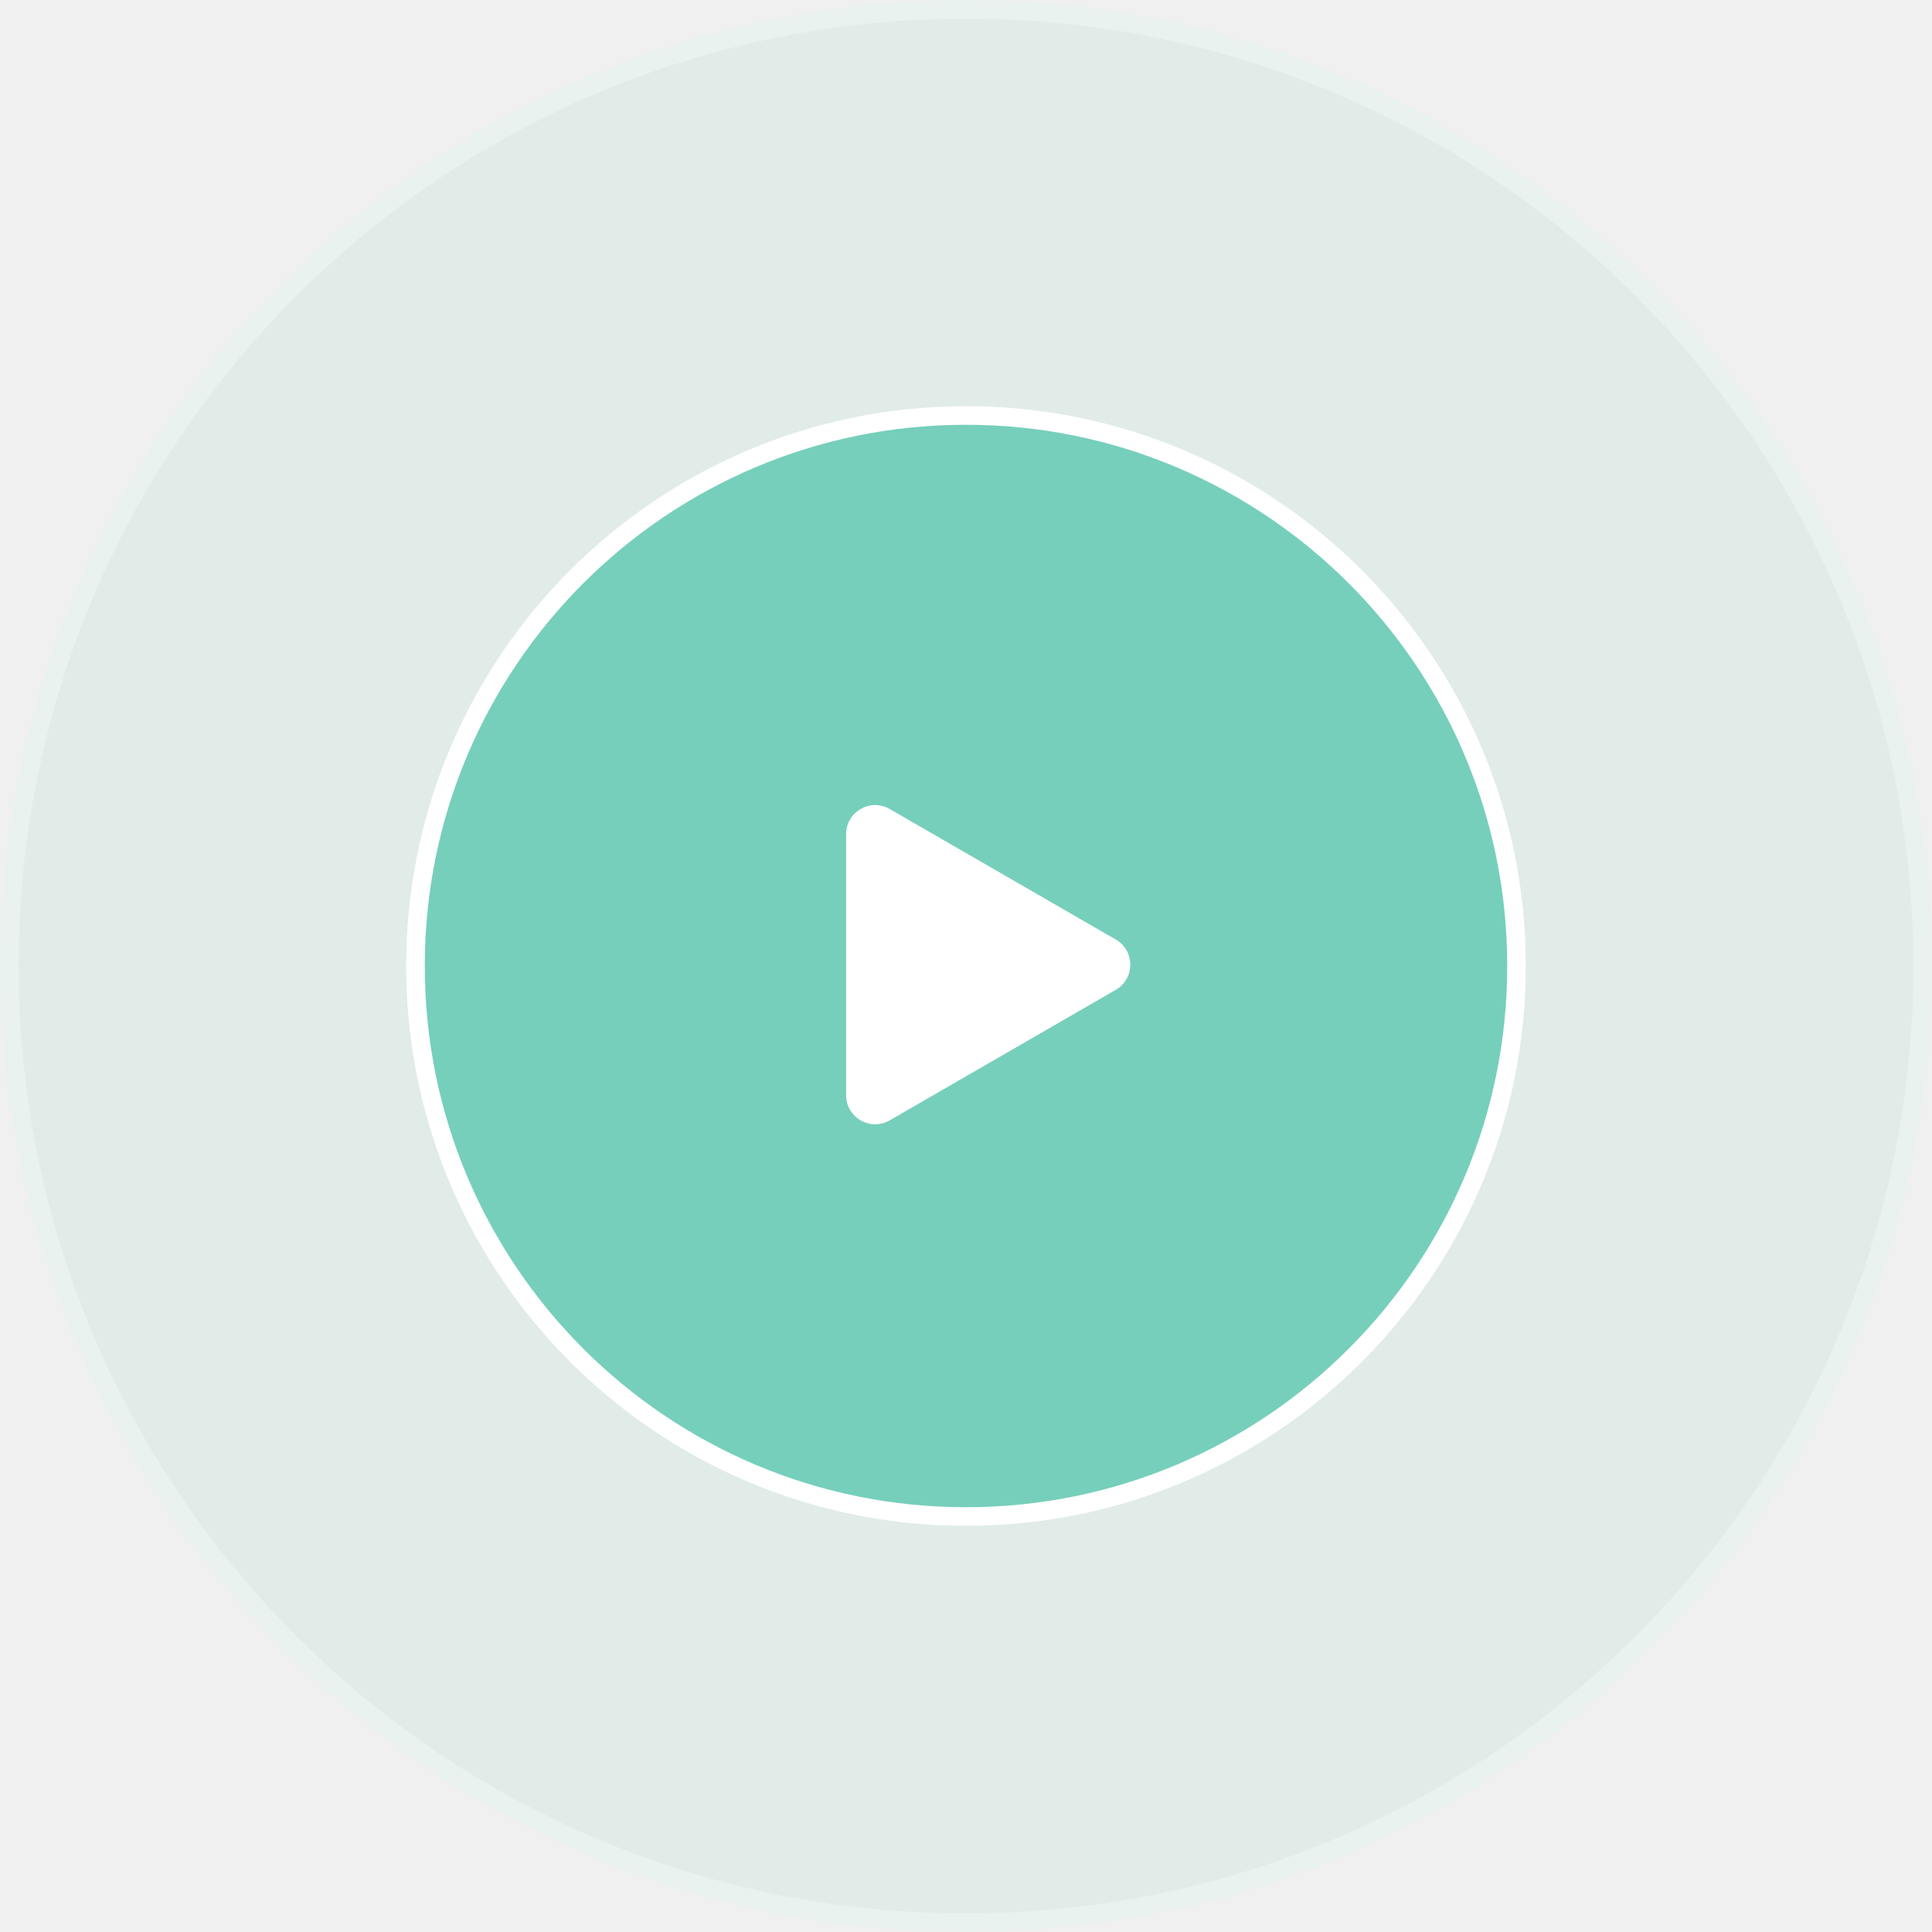
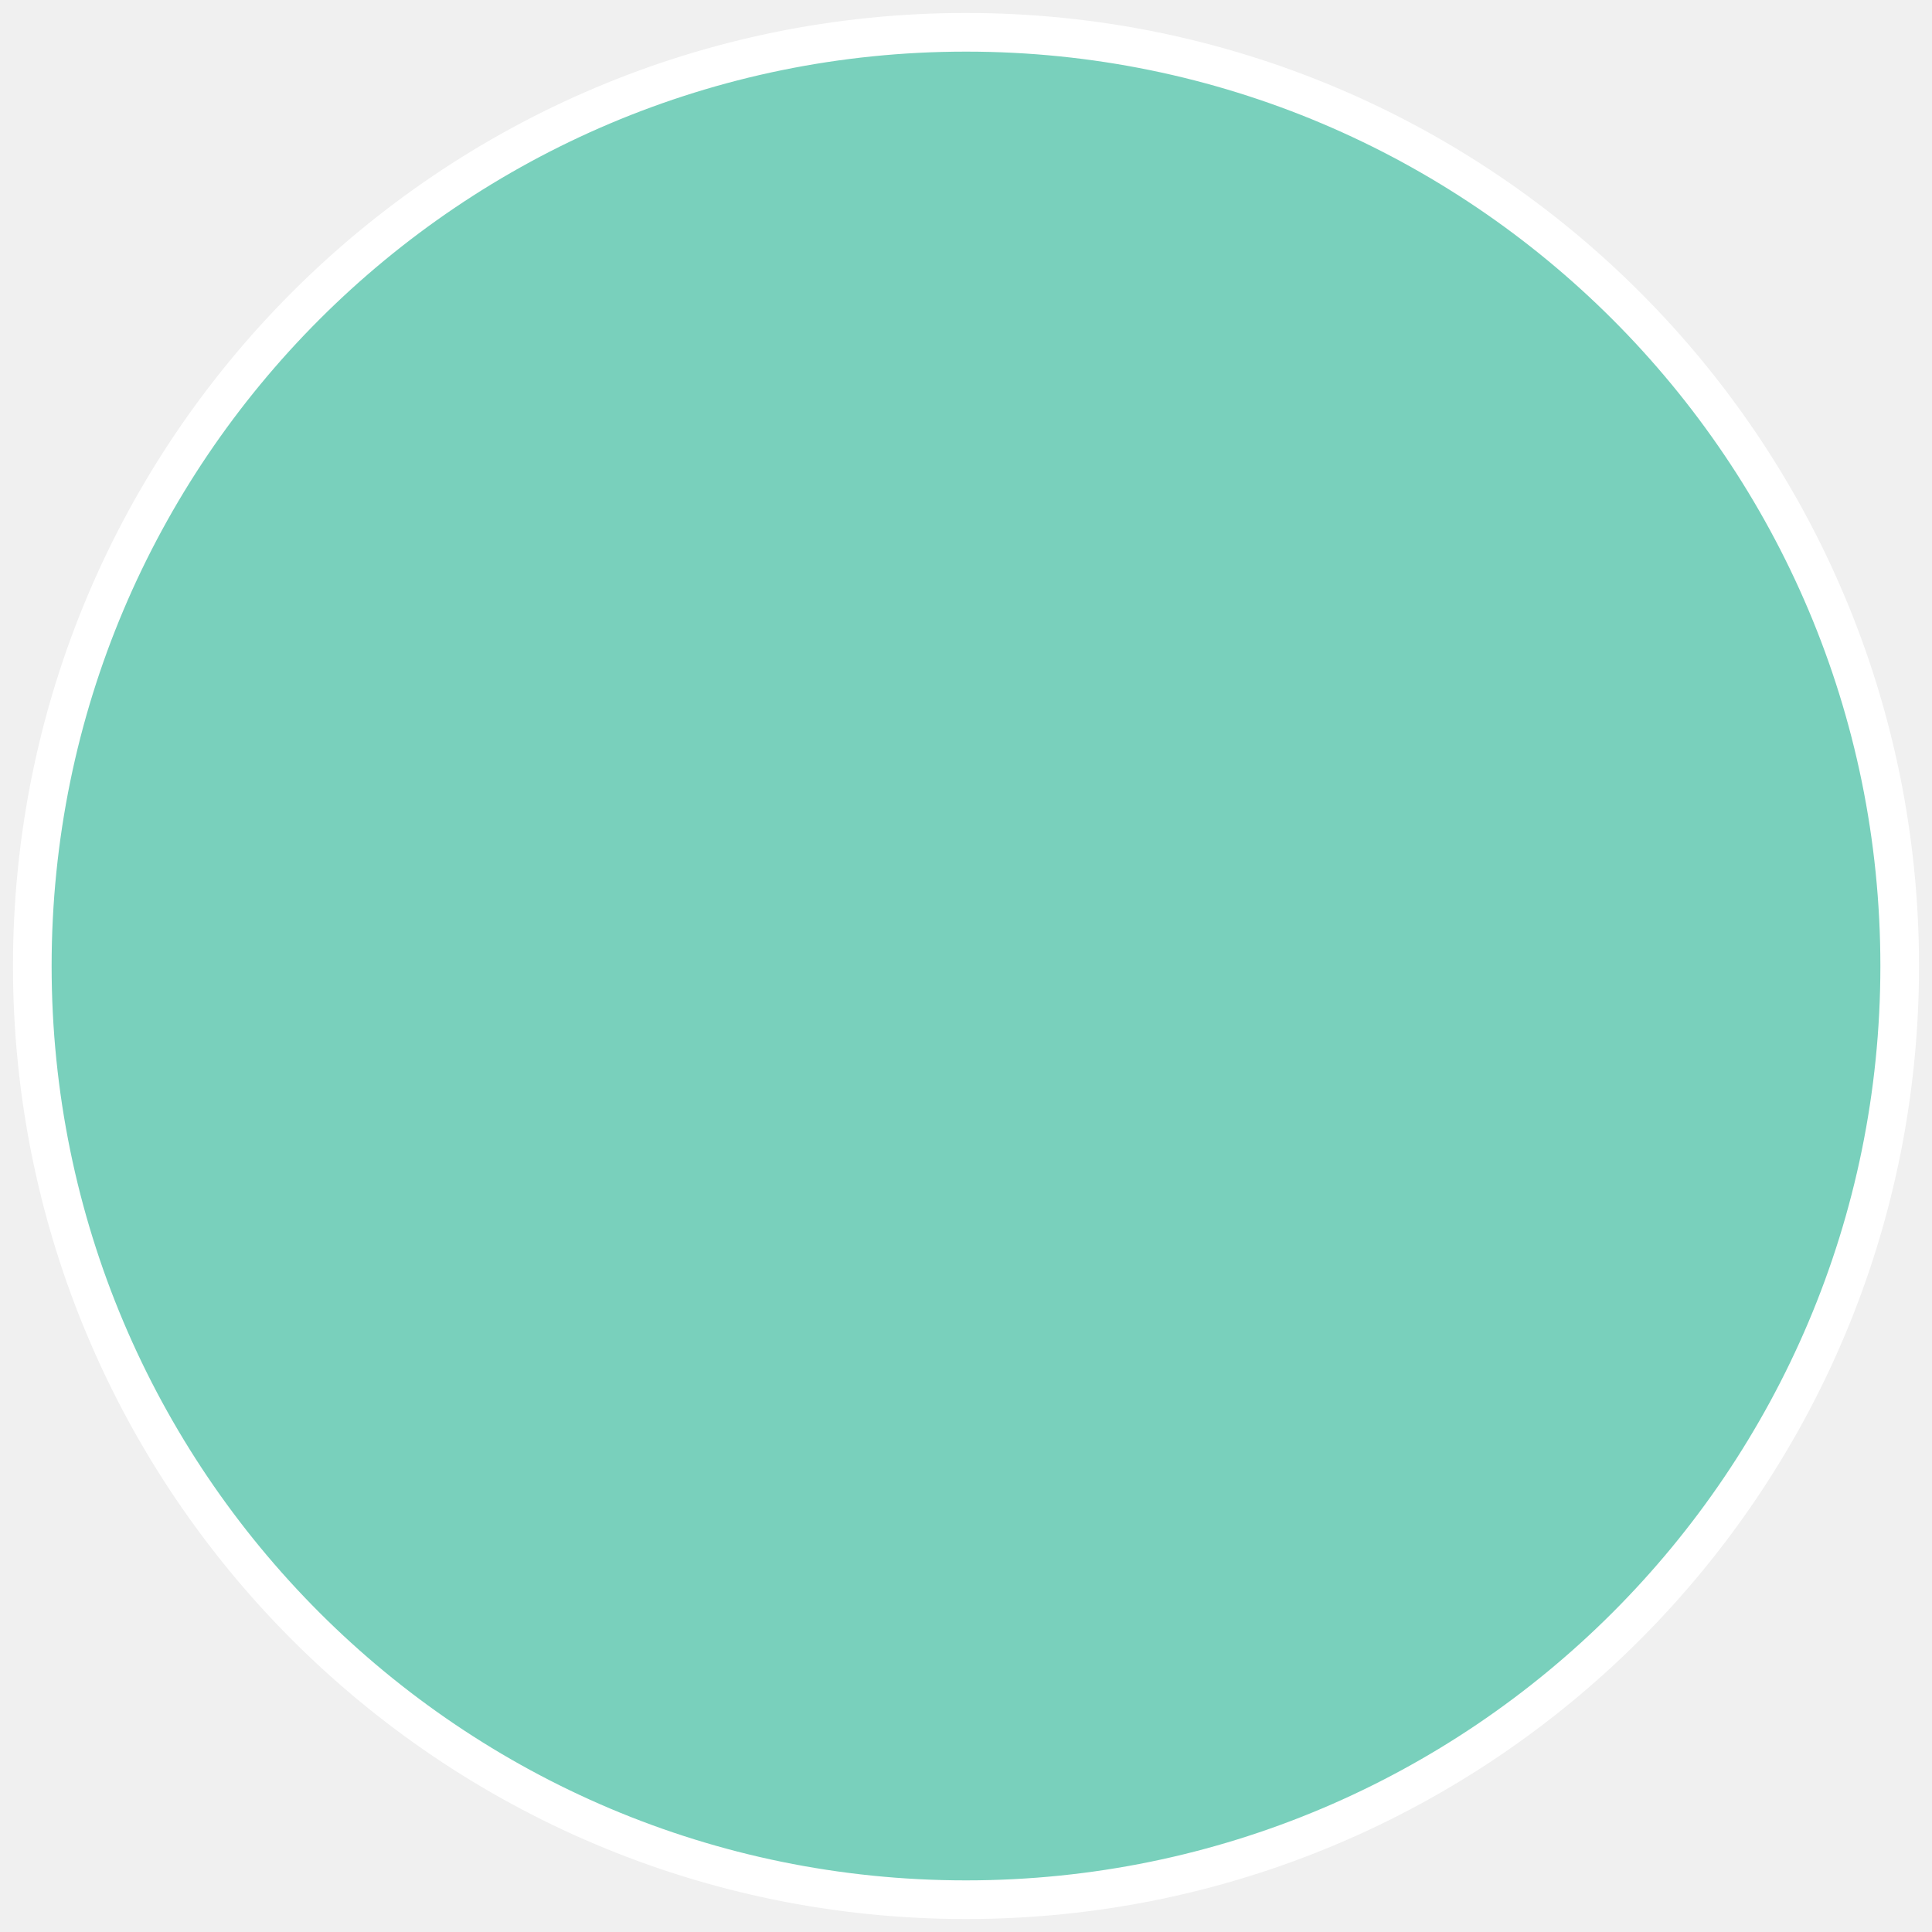
- <svg xmlns="http://www.w3.org/2000/svg" width="208" height="208" viewBox="0 0 208 208" fill="none">
-   <circle cx="104" cy="104" r="104" fill="#5BC8AF" fill-opacity="0.1" />
-   <circle cx="104" cy="104" r="103" stroke="white" stroke-opacity="0.3" stroke-width="2" />
-   <circle cx="104" cy="104" r="59.269" fill="#5BC8AF" fill-opacity="0.8" stroke="white" stroke-width="2" />
-   <path d="M120.123 101.149C122.209 102.353 122.209 105.363 120.123 106.567L95.785 120.619C93.7 121.823 91.093 120.318 91.093 117.91L91.093 89.806C91.093 87.398 93.7 85.894 95.785 87.097L120.123 101.149Z" fill="white" />
+ <svg xmlns="http://www.w3.org/2000/svg" width="100" height="100" viewBox="0 0 100 100" fill="none">
+   <circle cx="50" cy="50" r="48.328" fill="#5BC8AF" fill-opacity="0.8" stroke="white" stroke-width="2" />
</svg>
